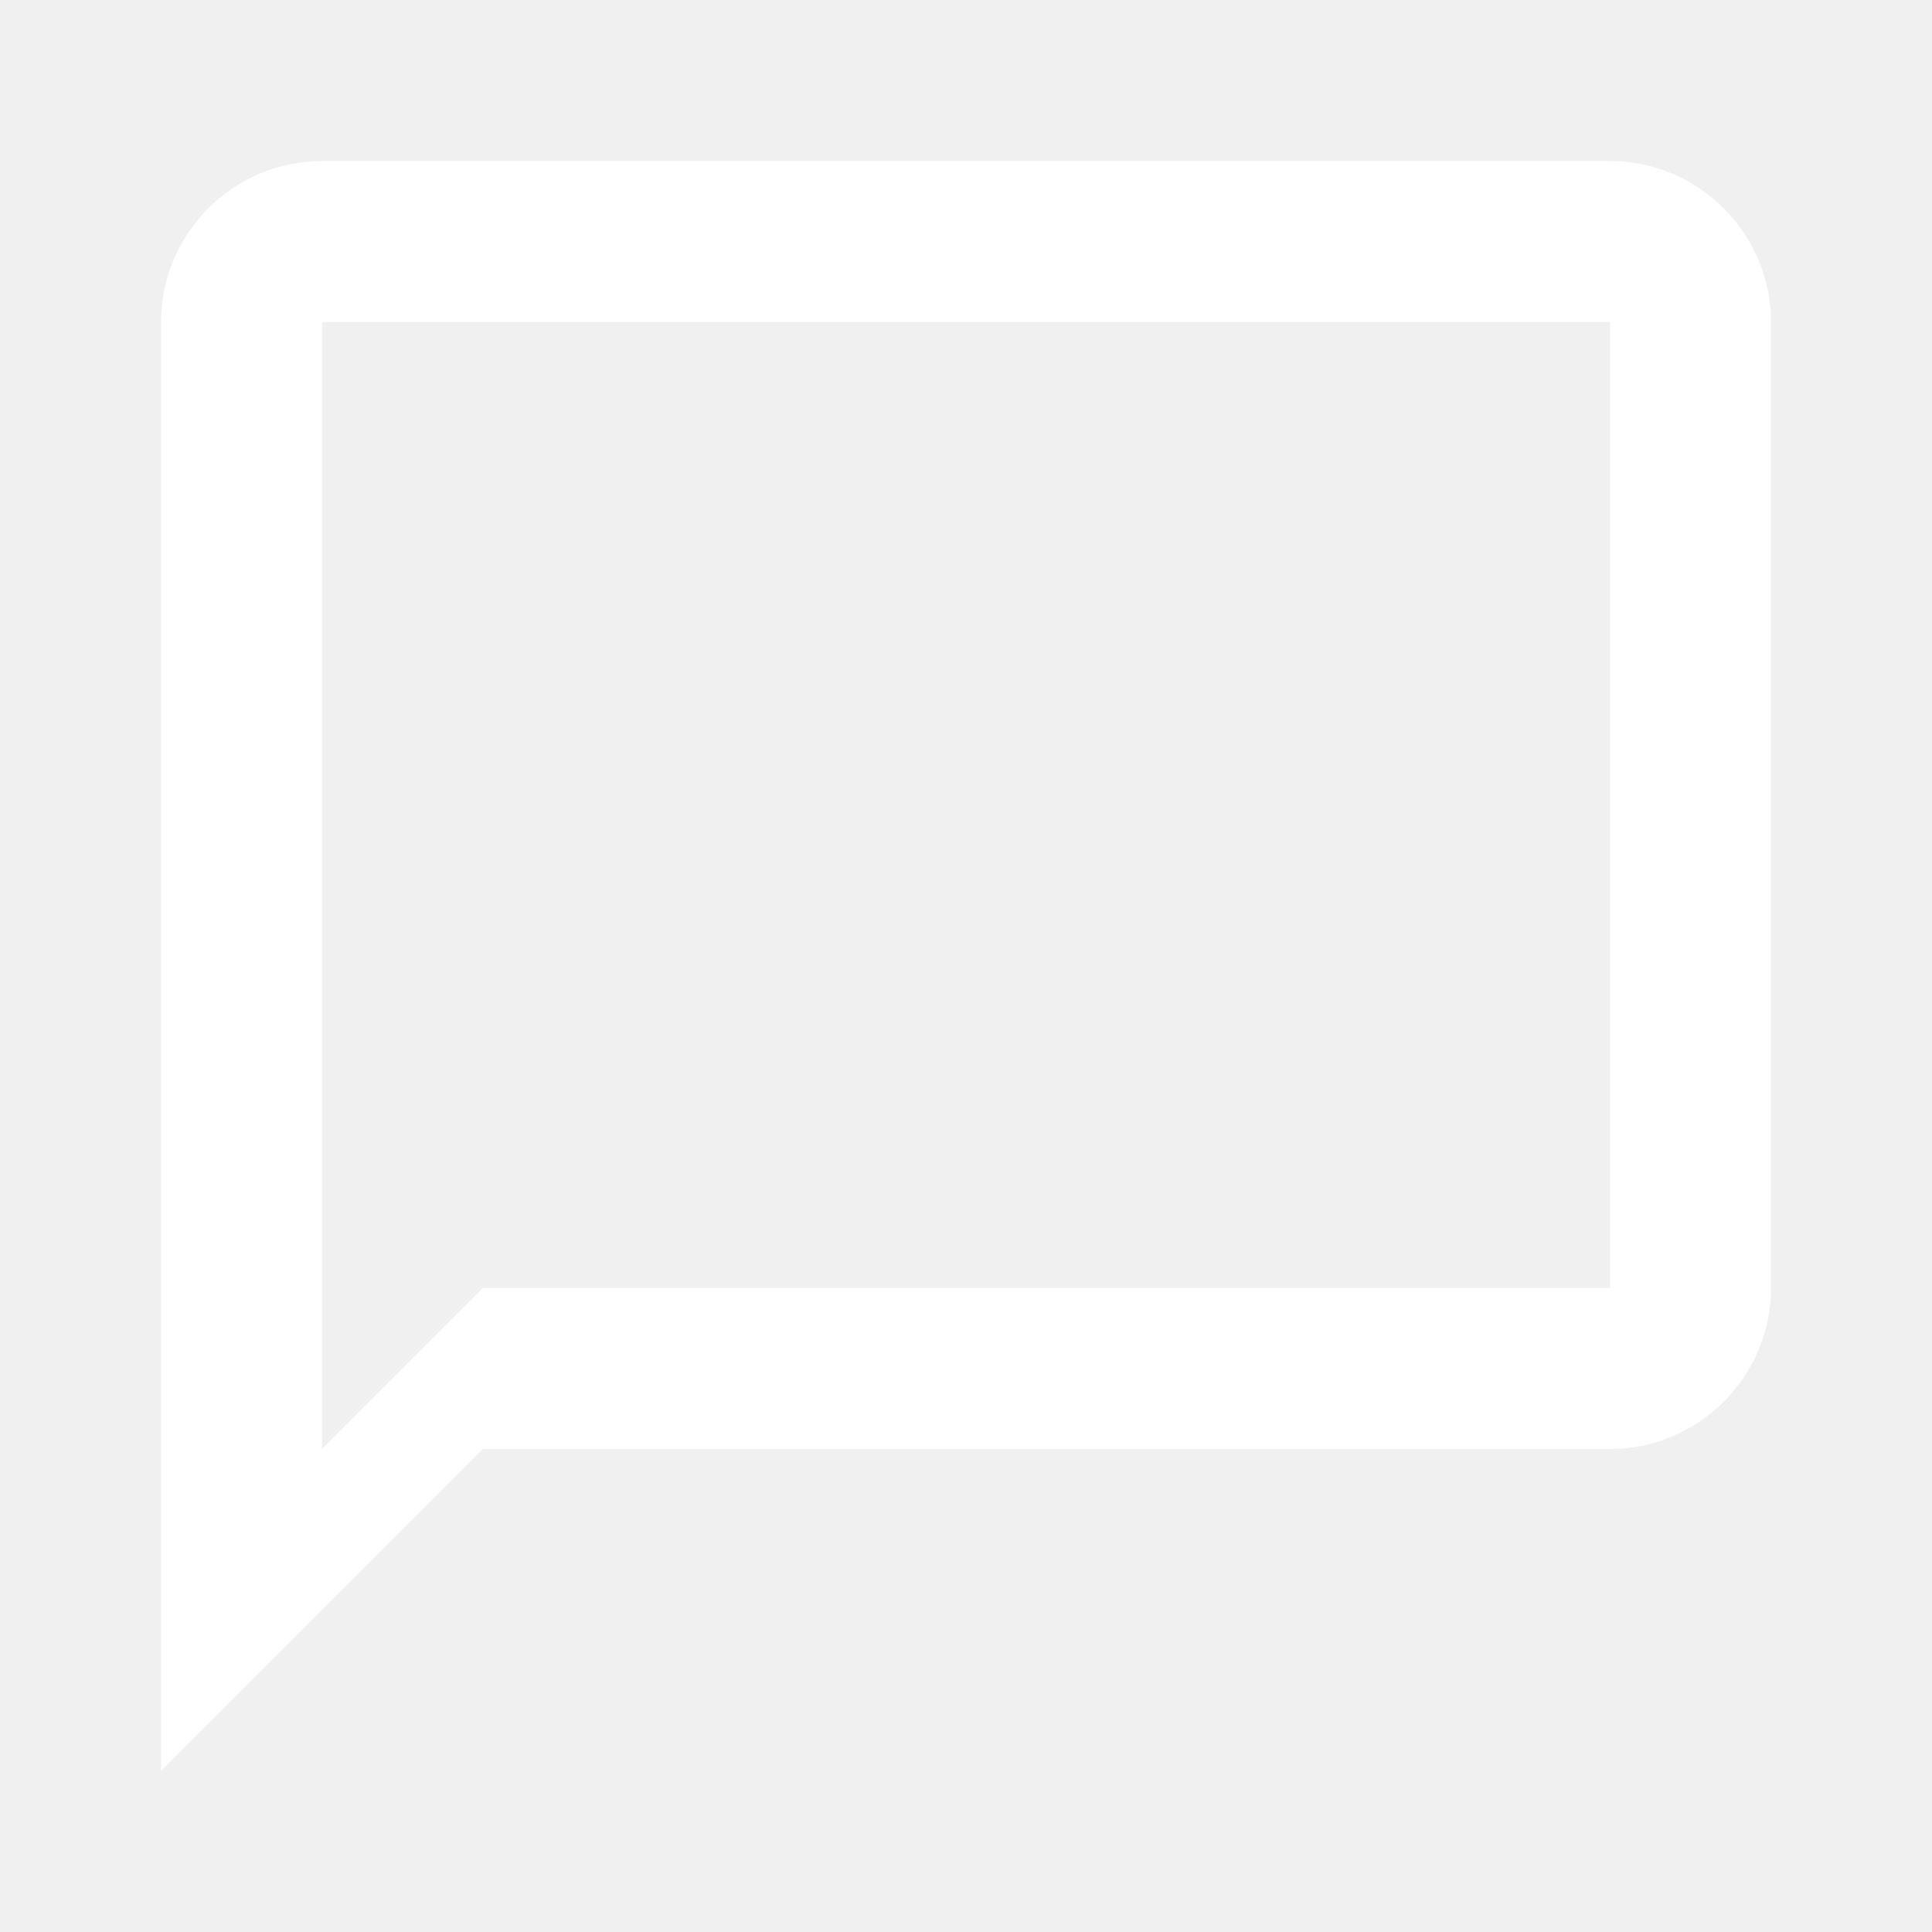
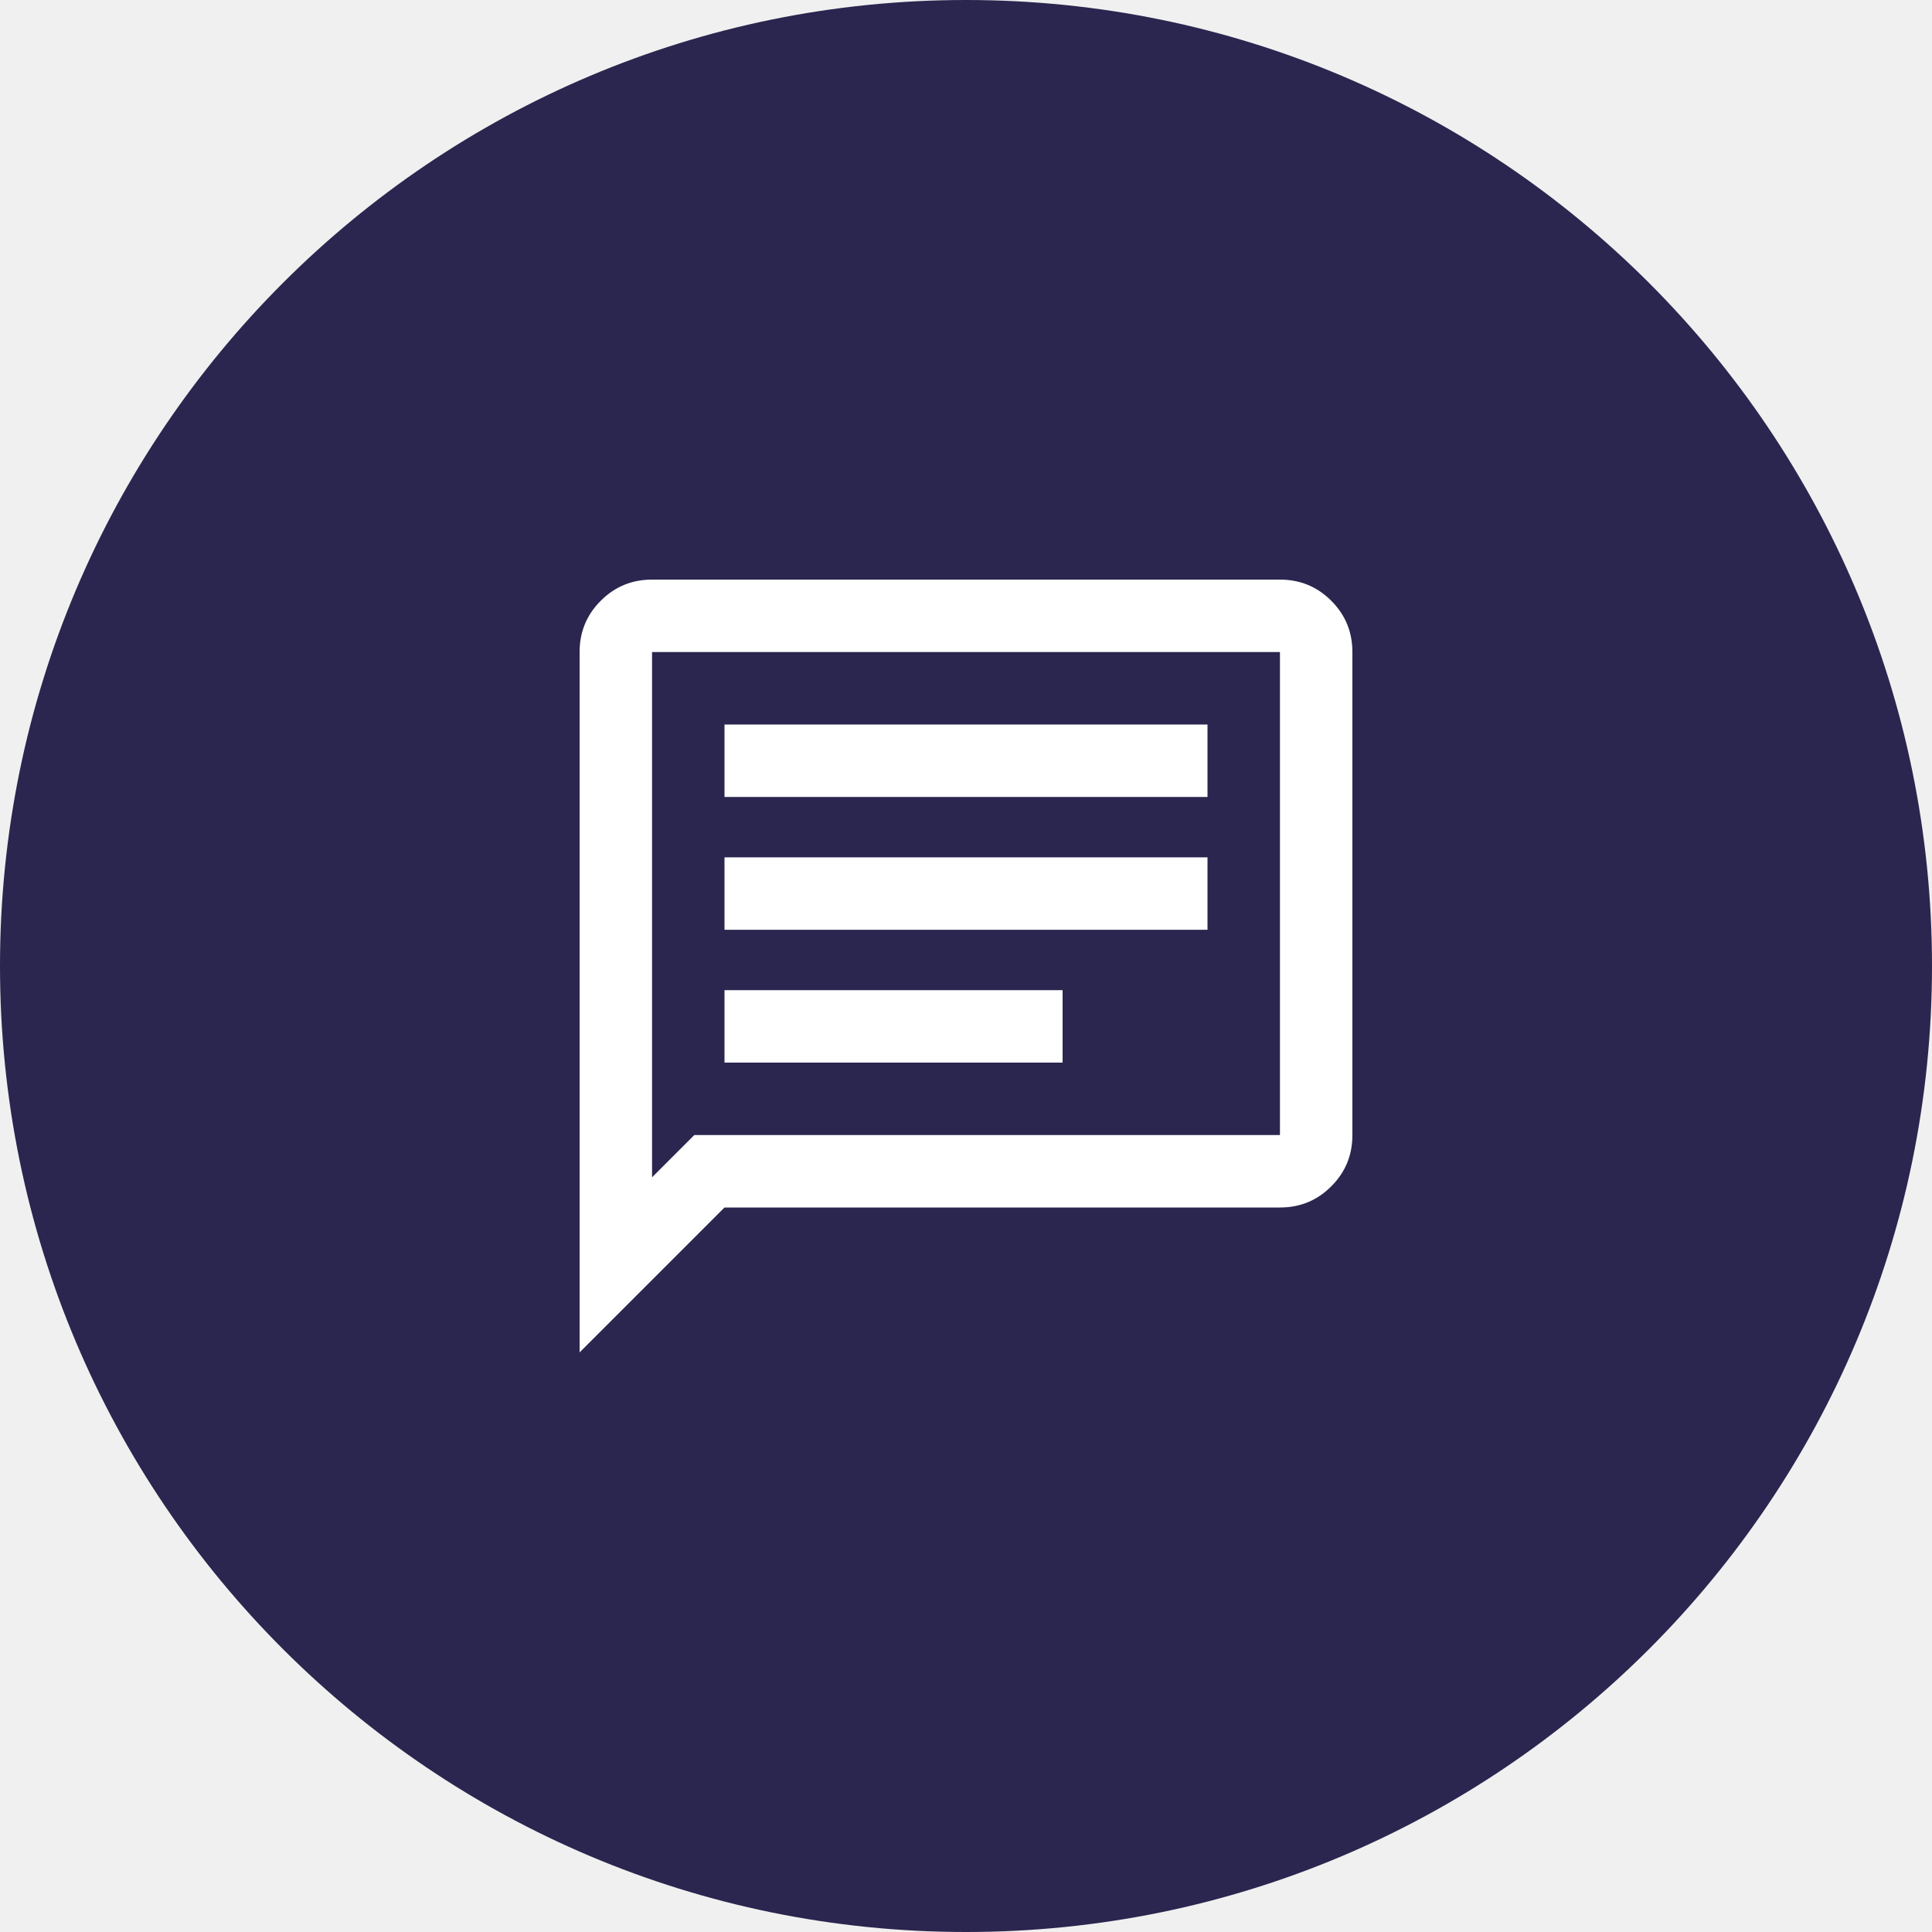
- <svg xmlns="http://www.w3.org/2000/svg" width="24" height="24" viewBox="0 0 24 24" fill="none" aria-hidden="true">
-   <path d="M20 2H4c-1.1 0-2 .9-2 2v18l4-4h14c1.1 0 2-.9 2-2V4c0-1.1-.9-2-2-2zm0 14H6l-2 2V4h16v12z" fill="#FFFFFF" />
+ <svg xmlns="http://www.w3.org/2000/svg" width="40" height="40" viewBox="0 0 40 40" fill="none">
+   <path d="M0 20C0 8.954 8.954 0 20 0C31.046 0 40 8.954 40 20C40 31.046 31.046 40 20 40C8.954 40 0 31.046 0 20Z" fill="#2A264F" />
+   <path d="M15 22H22V20.5H15V22ZM15 19.25H25V17.75H15V19.25ZM15 16.5H25V15H15V16.5ZM12 28V13.5C12 13.083 12.146 12.729 12.438 12.438C12.729 12.146 13.083 12 13.5 12H26.5C26.917 12 27.271 12.146 27.562 12.438C27.854 12.729 28 13.083 28 13.5V23.5C28 23.917 27.854 24.271 27.562 24.562C27.271 24.854 26.917 25 26.5 25H15L12 28ZM14.375 23.5H26.5V13.5H13.5V24.375L14.375 23.5ZM13.5 23.5V13.5V23.5Z" fill="white" />
</svg>
